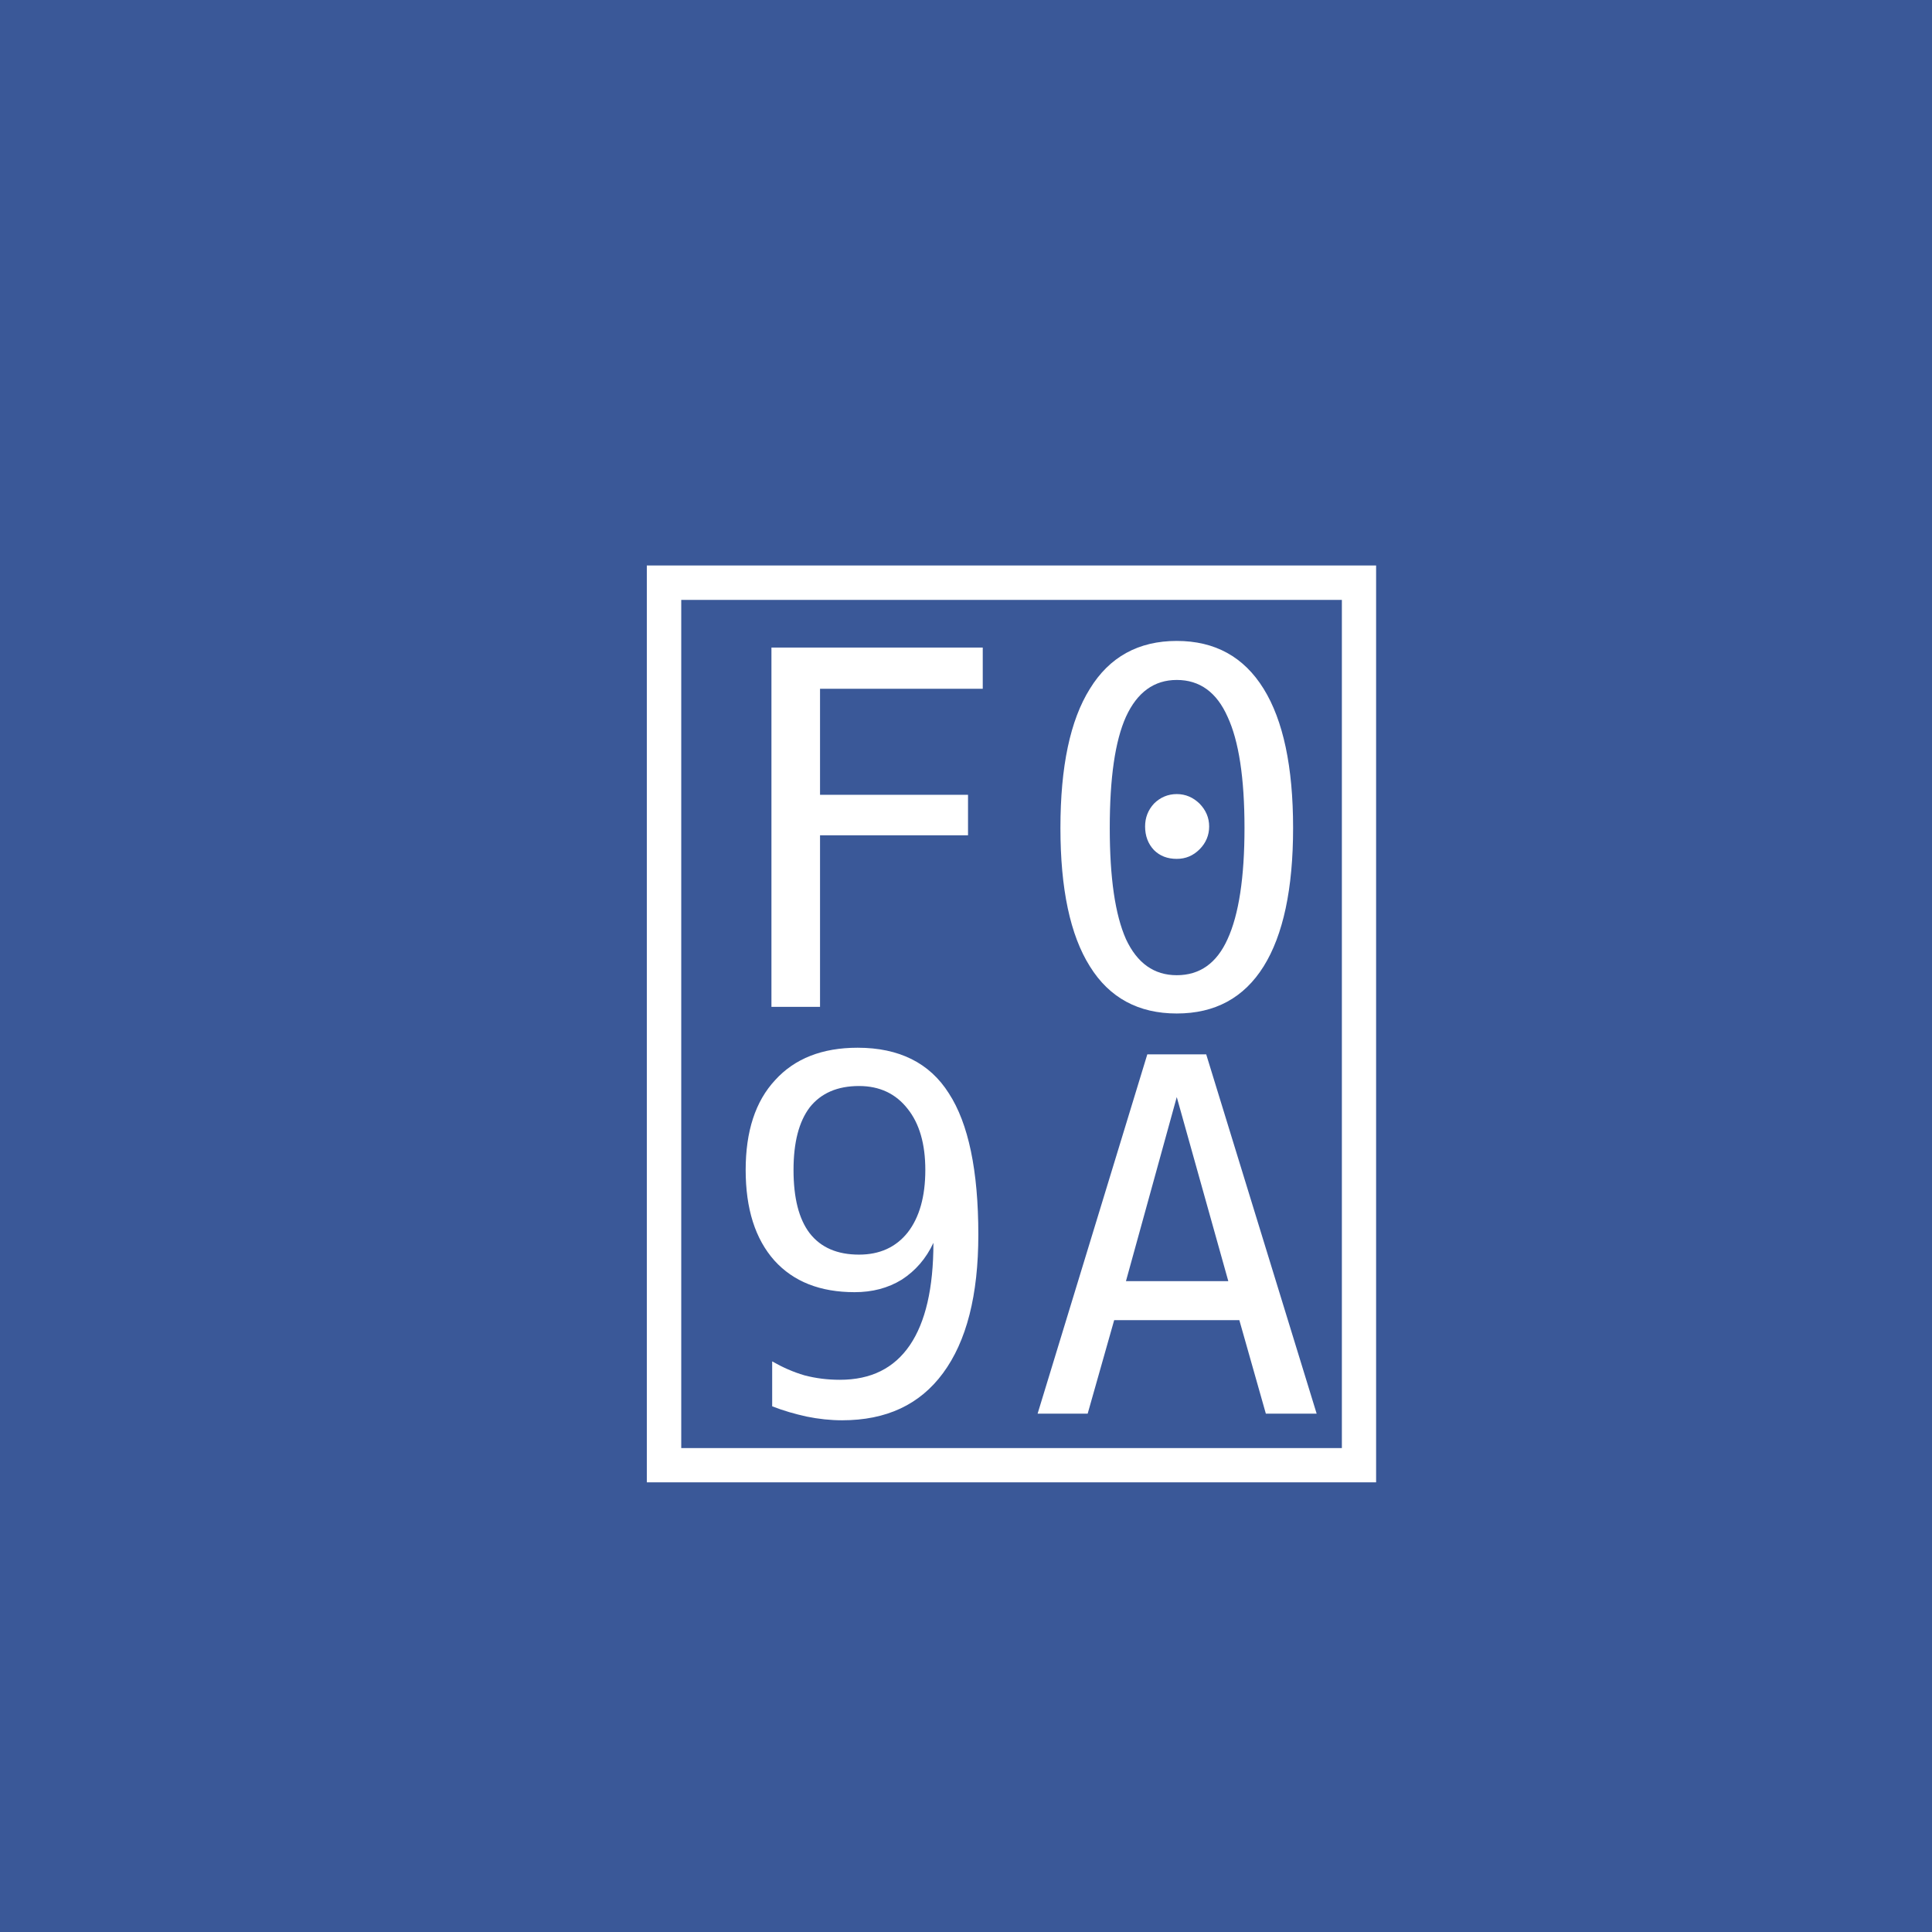
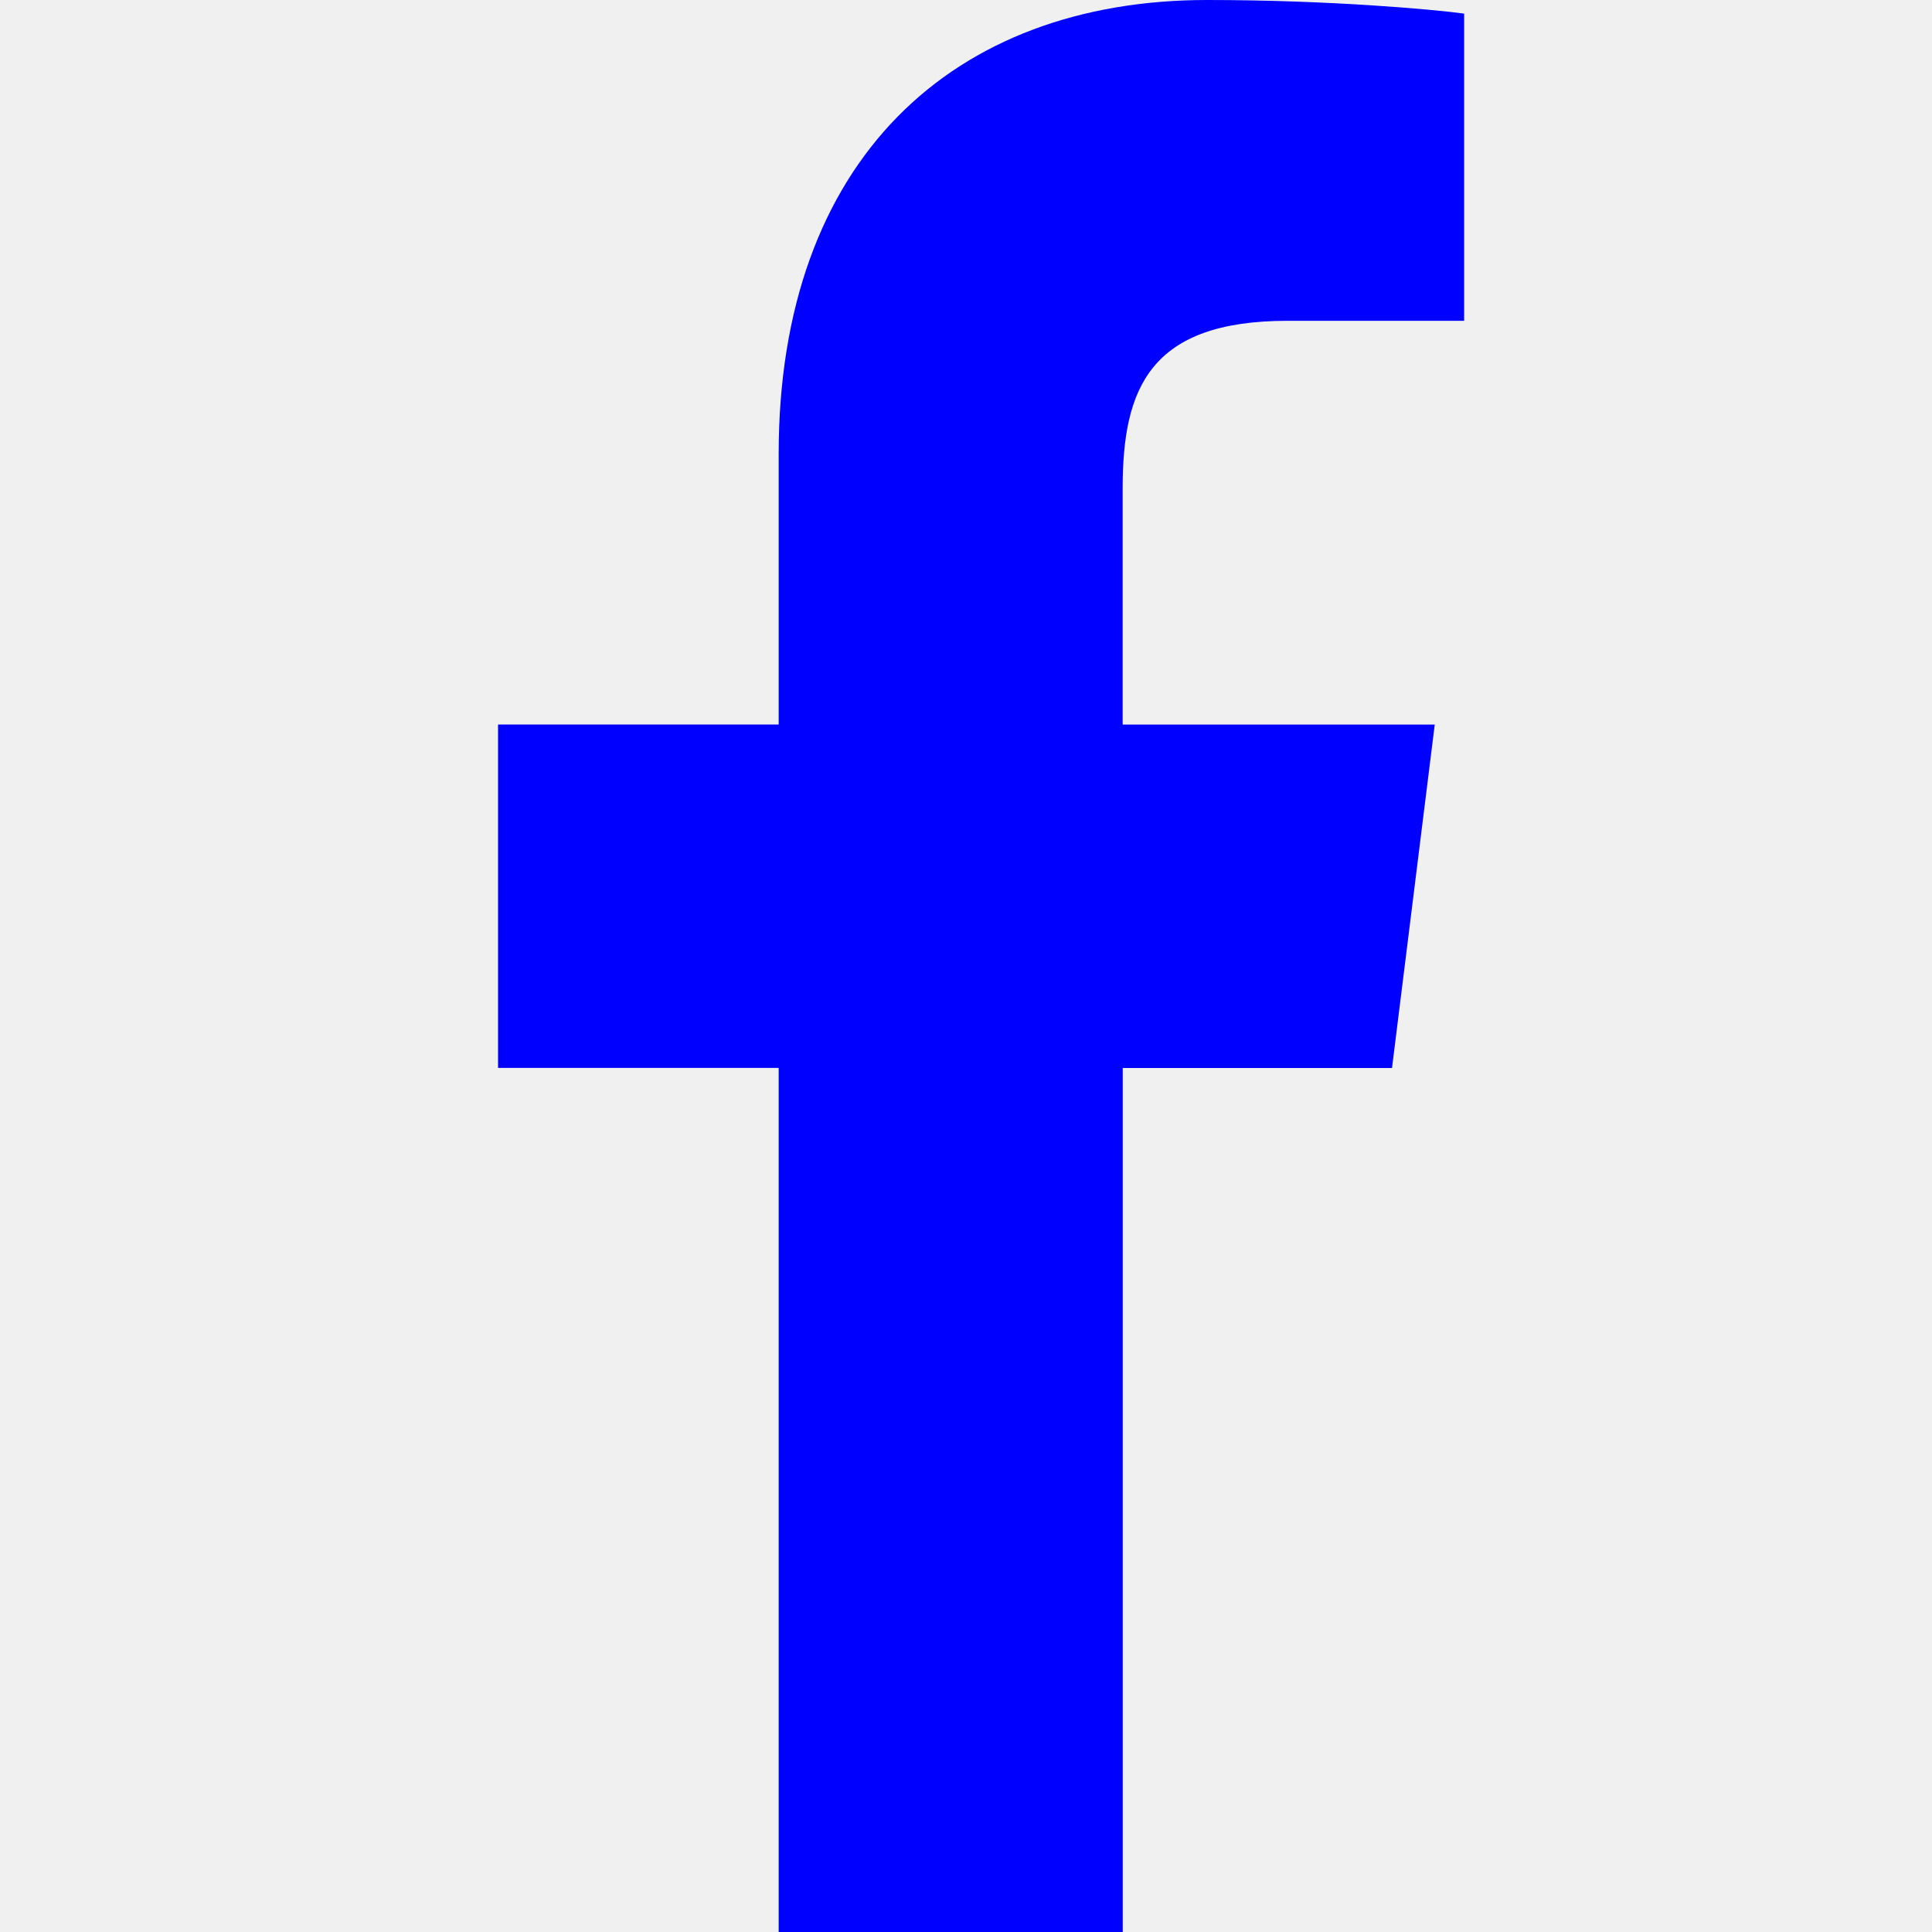
- <svg xmlns="http://www.w3.org/2000/svg" width="41" height="41" viewBox="0 0 41 41">
-   <g id="facebook" transform="translate(-189 -346)">
-     <rect id="bg" width="41" height="41" transform="translate(189 346)" fill="#3a5898" />
-     <text id="facebook-2" data-name="facebook" transform="translate(202 376)" fill="#fff" font-size="23" font-family="FontAwesome">
-       <tspan x="0" y="0"></tspan>
-     </text>
-   </g>
+ <svg xmlns="http://www.w3.org/2000/svg" id="Bold" enable-background="new 0 0 24 24" height="512" viewBox="0 0 24 24" width="512">
+   <path fill="#0000FF" d="m15.997 3.985h2.191v-3.816c-.378-.052-1.678-.169-3.192-.169-3.159 0-5.323 1.987-5.323 5.639v3.361h-3.486v4.266h3.486v10.734h4.274v-10.733h3.345l.531-4.266h-3.877v-2.939c.001-1.233.333-2.077 2.051-2.077z" />
</svg>
